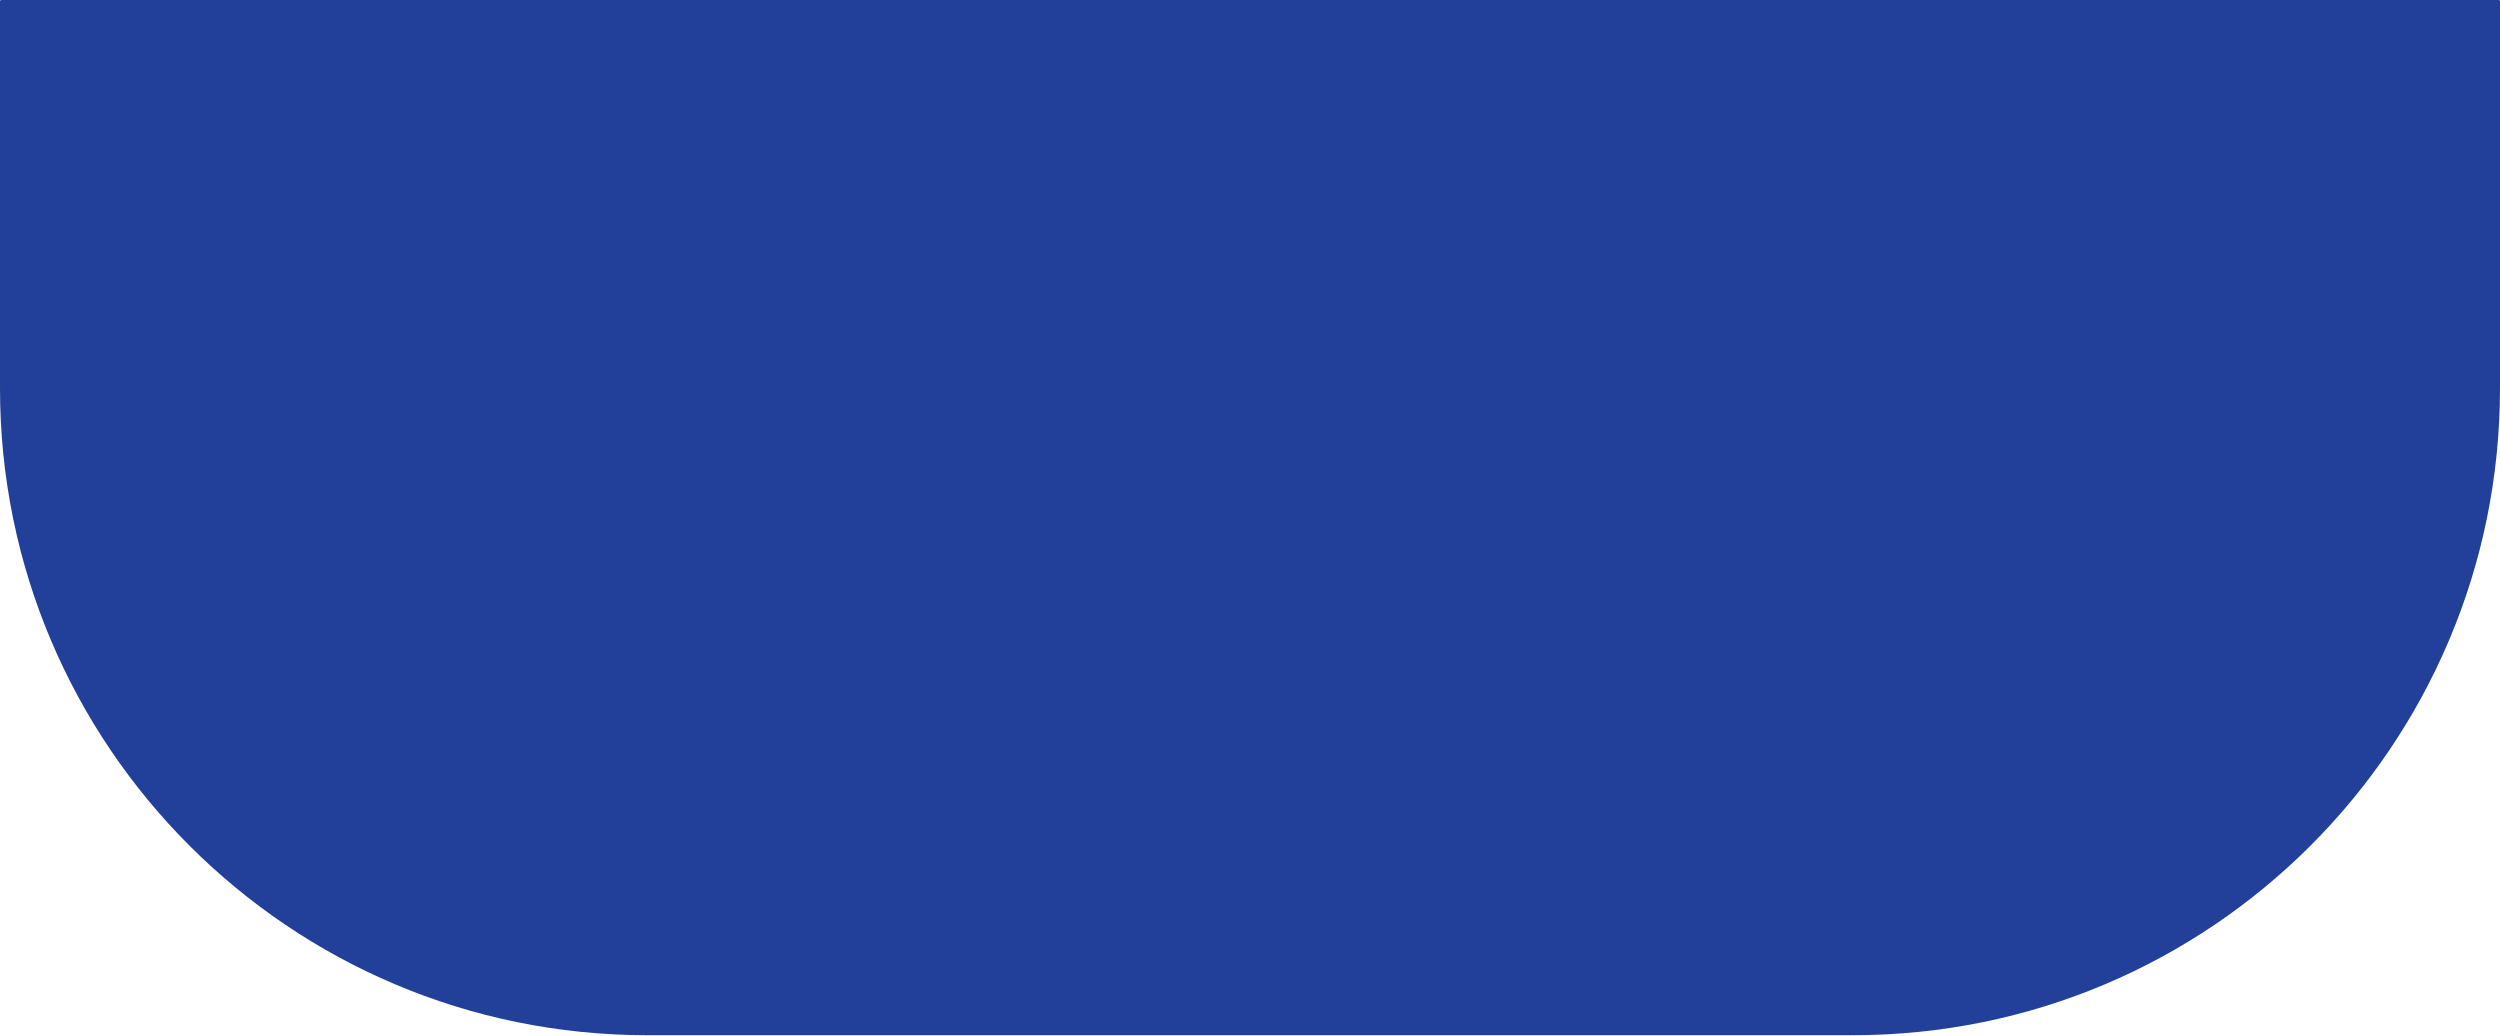
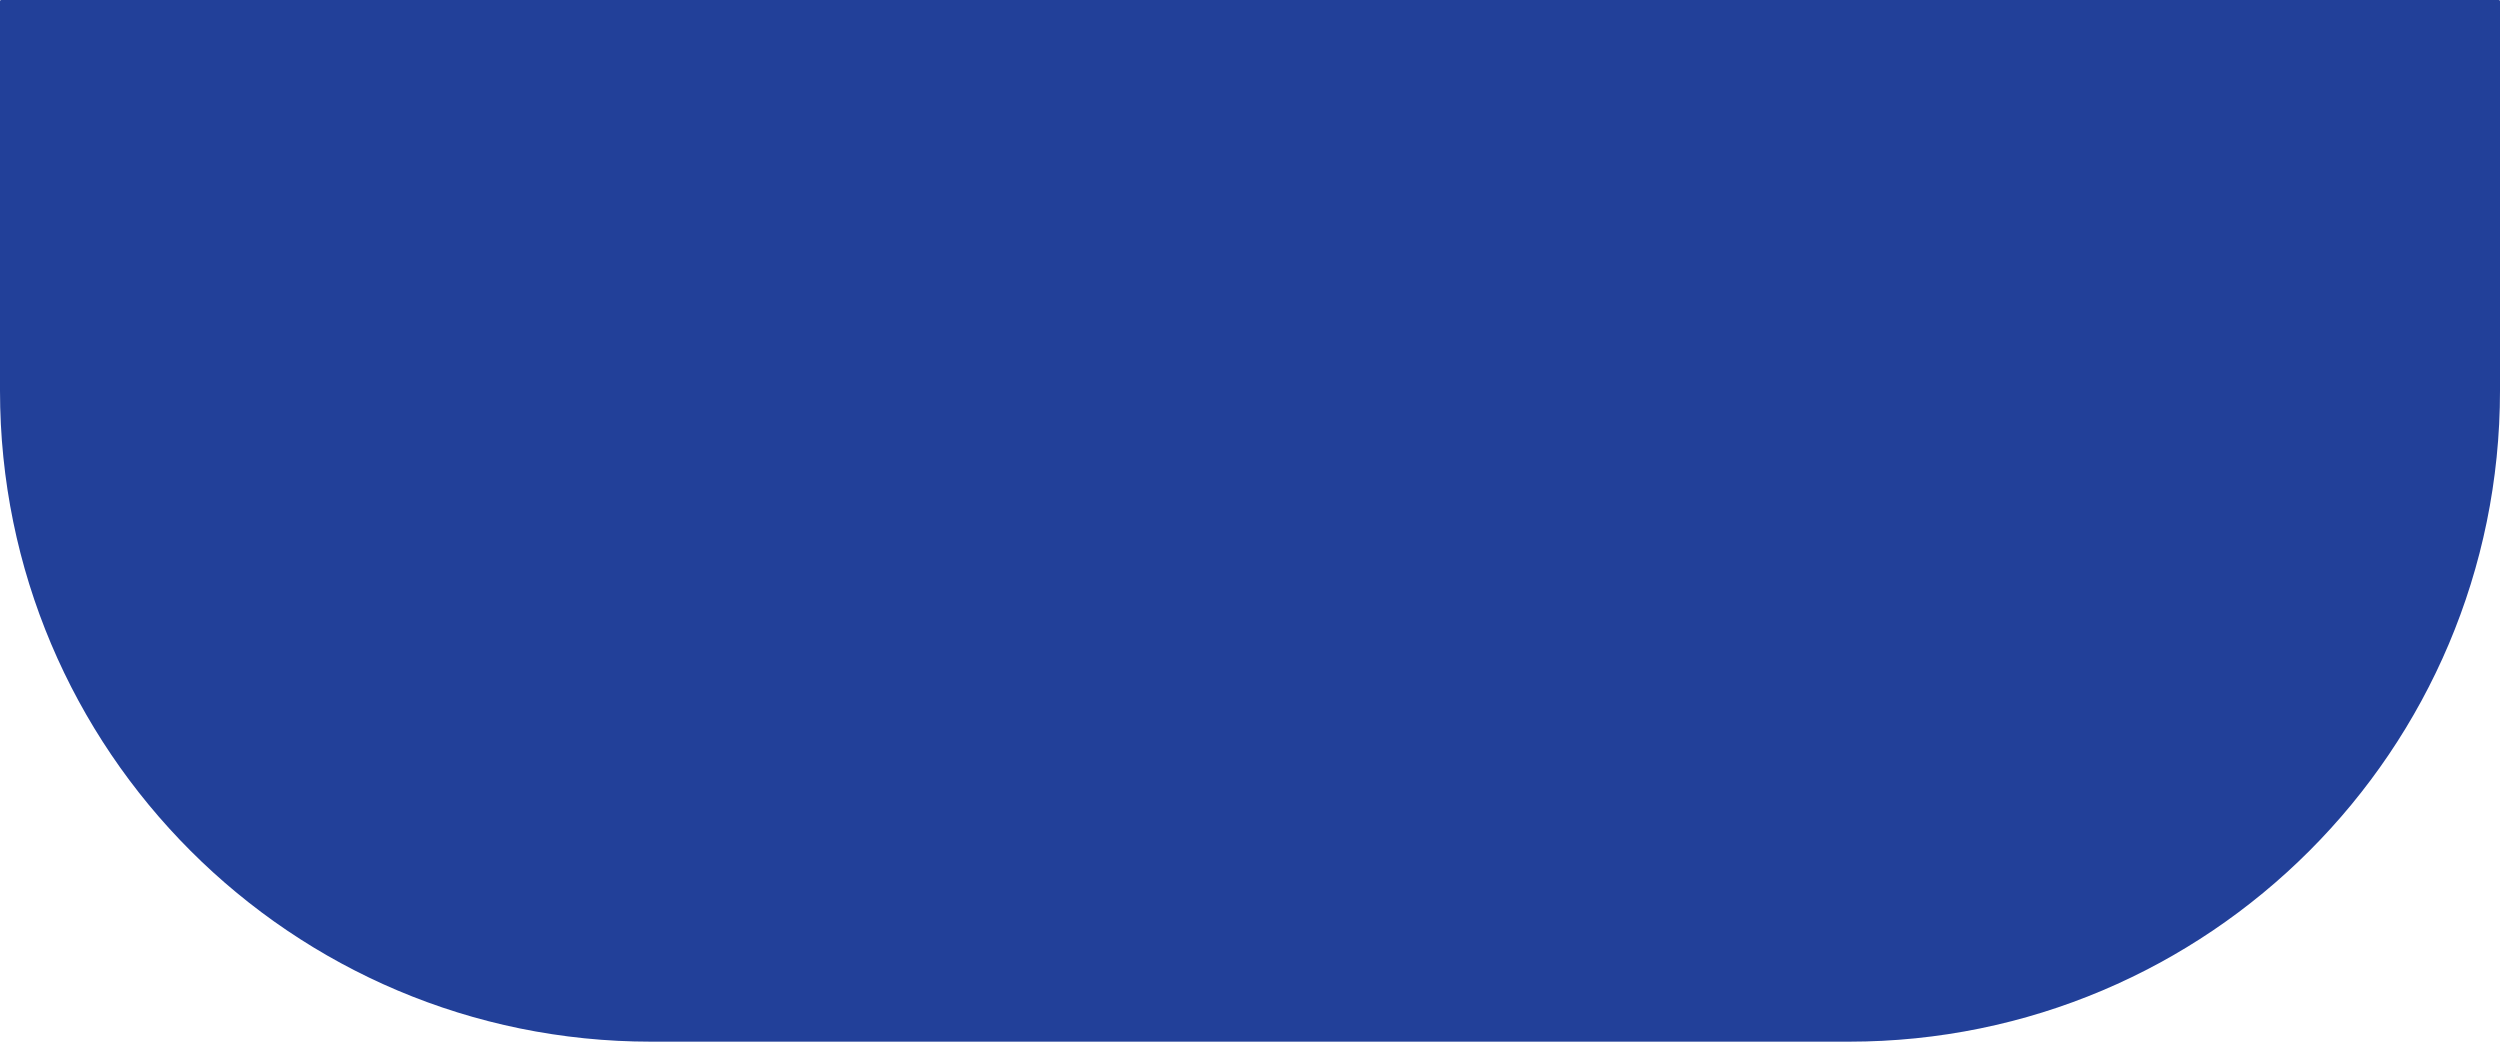
- <svg xmlns="http://www.w3.org/2000/svg" version="1.1" id="Layer_1" x="0px" y="0px" viewBox="0 0 1932 800" style="enable-background: new 0 0 1932 800" xml:space="preserve">
+ <svg xmlns="http://www.w3.org/2000/svg" version="1.1" id="Layer_1" x="0px" y="0px" viewBox="0 0 1920 800" style="enable-background:new 0 0 1920 800;" xml:space="preserve">
  <style type="text/css">
-     .st0 {
-       fill: #224099;
-     }
-   </style>
-   <path class="st0" d="M1432,800H500C223.86,800,0,576.14,0,300V1c0-0.55,0.45-1,1-1h1930c0.55,0,1,0.45,1,1v299  C1932,576.14,1708.14,800,1432,800z" />
+ 	.st0{fill:#224099;}
+ </style>
+   <path class="st0" d="M1420,800H500C223.9,800,0,576.1,0,300V1c0-0.6,0.4-1,1-1h1918c0.6,0,1,0.4,1,1v299  C1920,576.1,1696.1,800,1420,800z" />
</svg>
